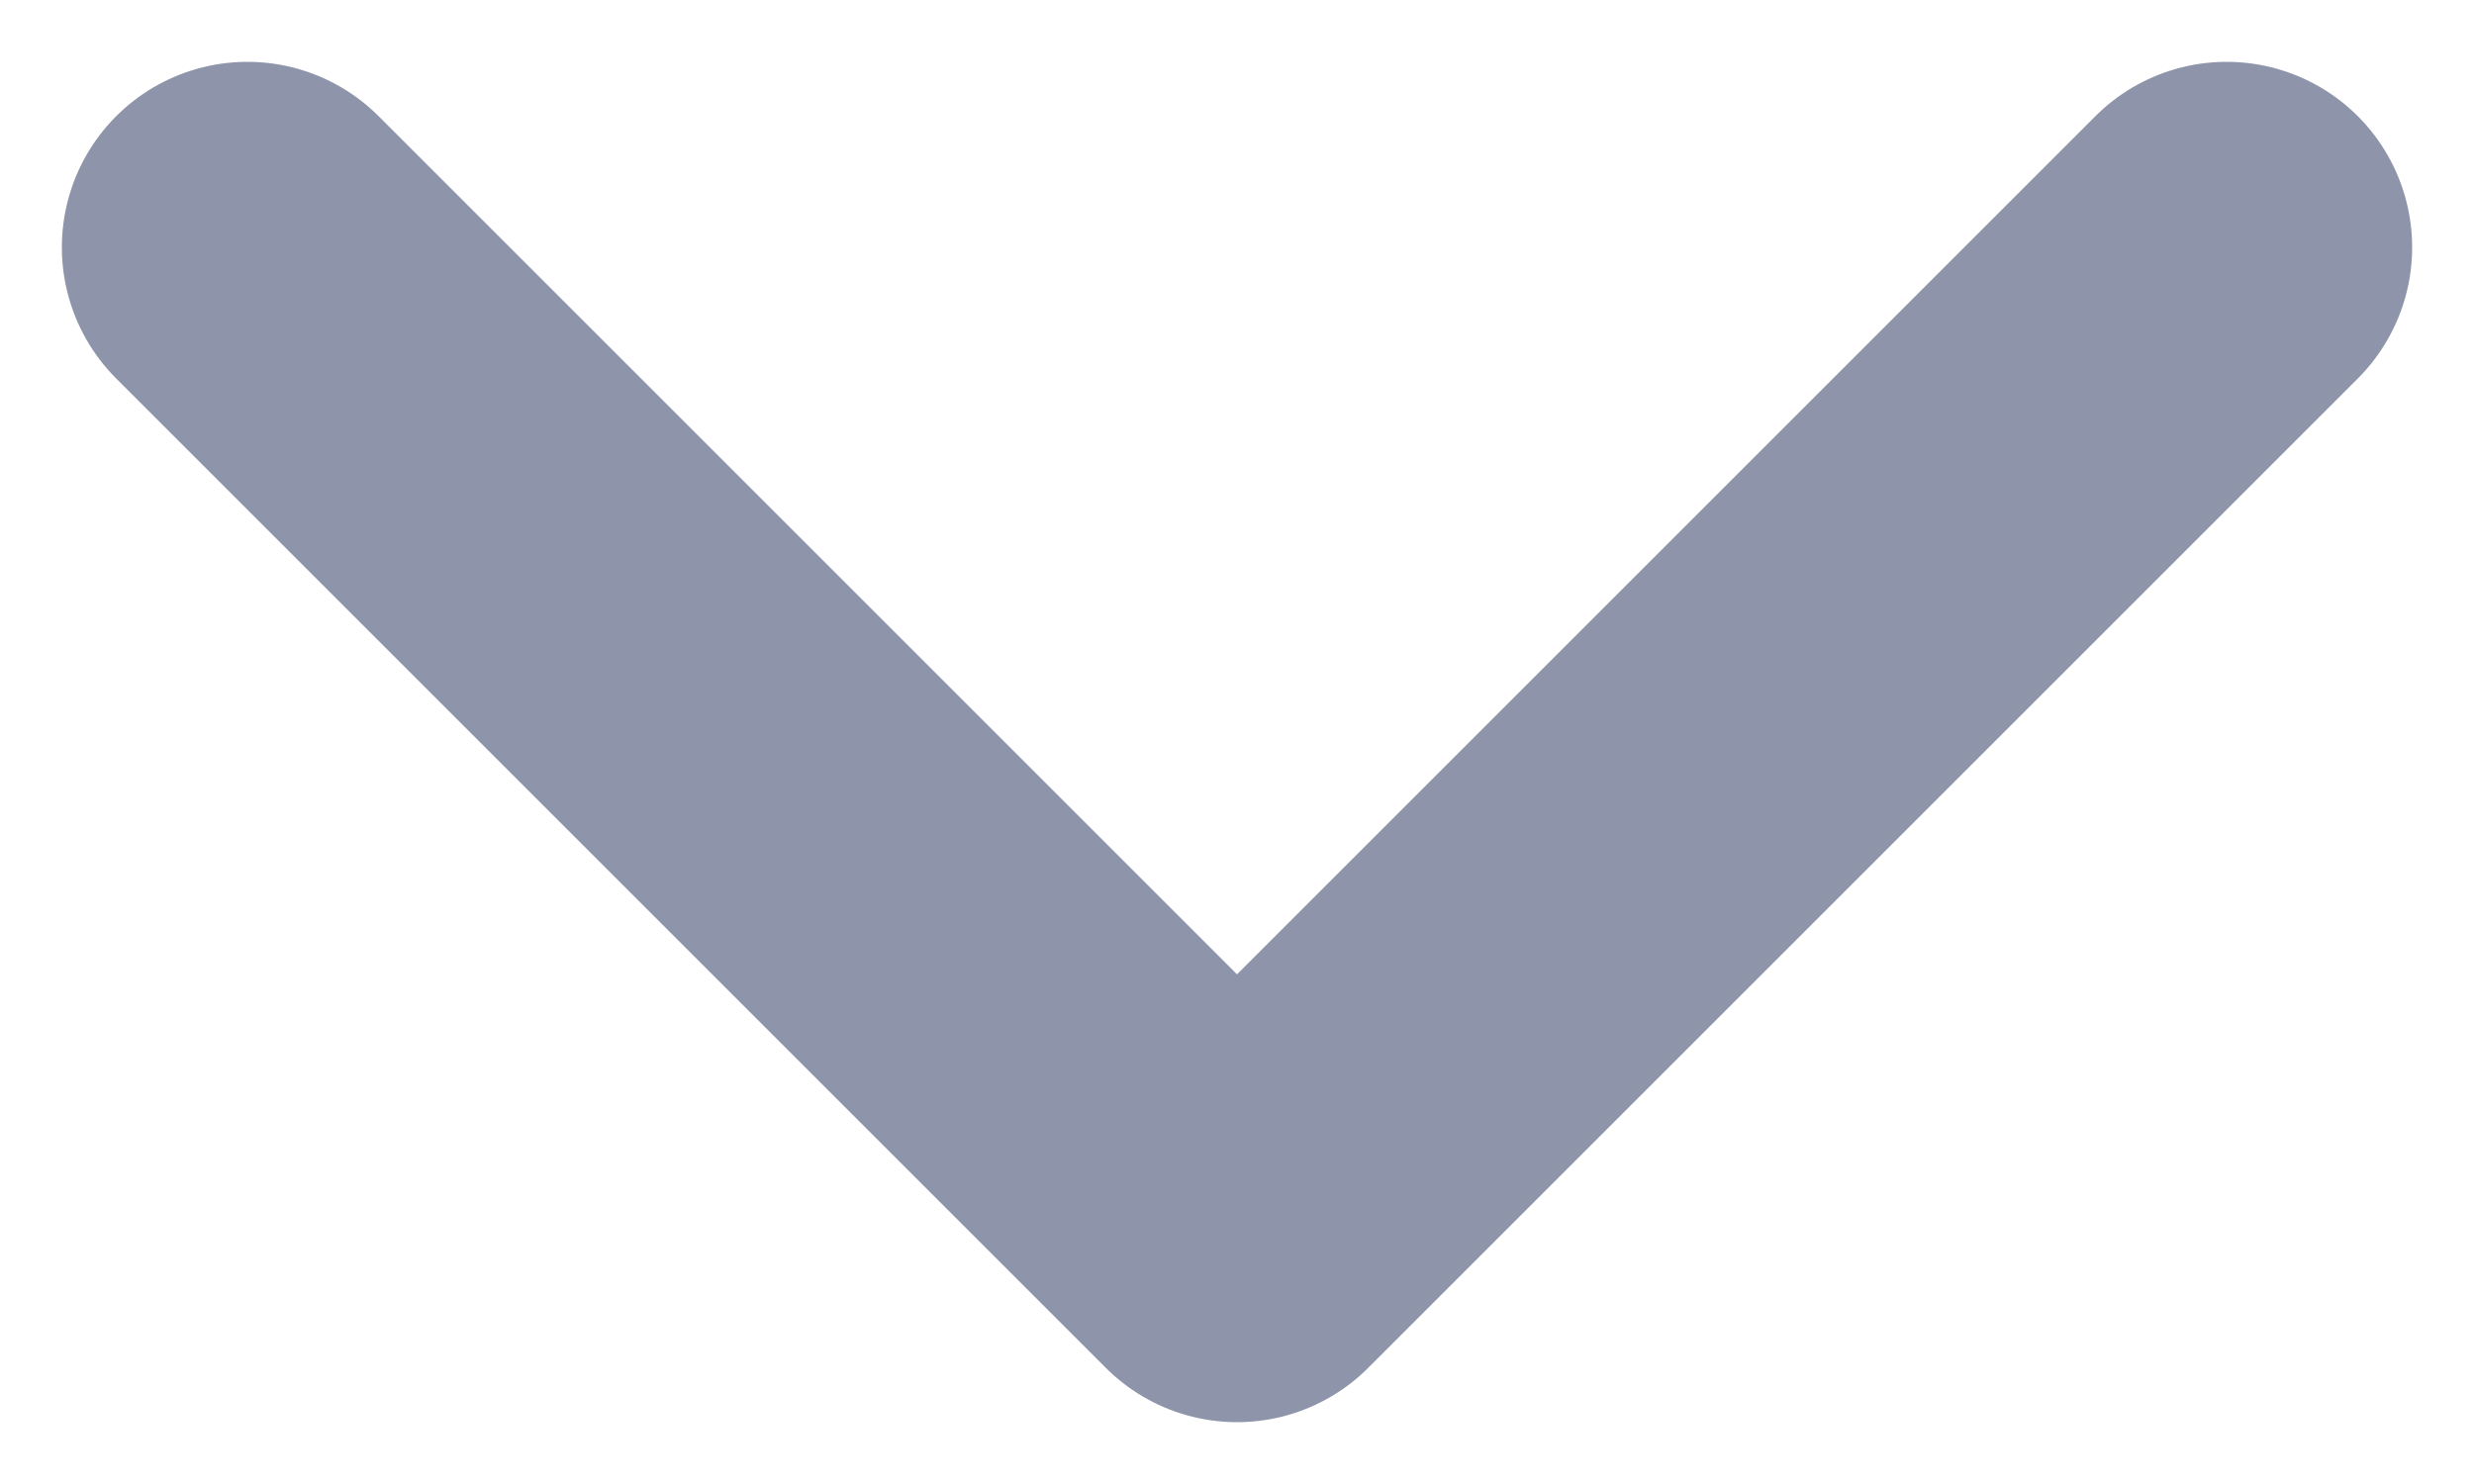
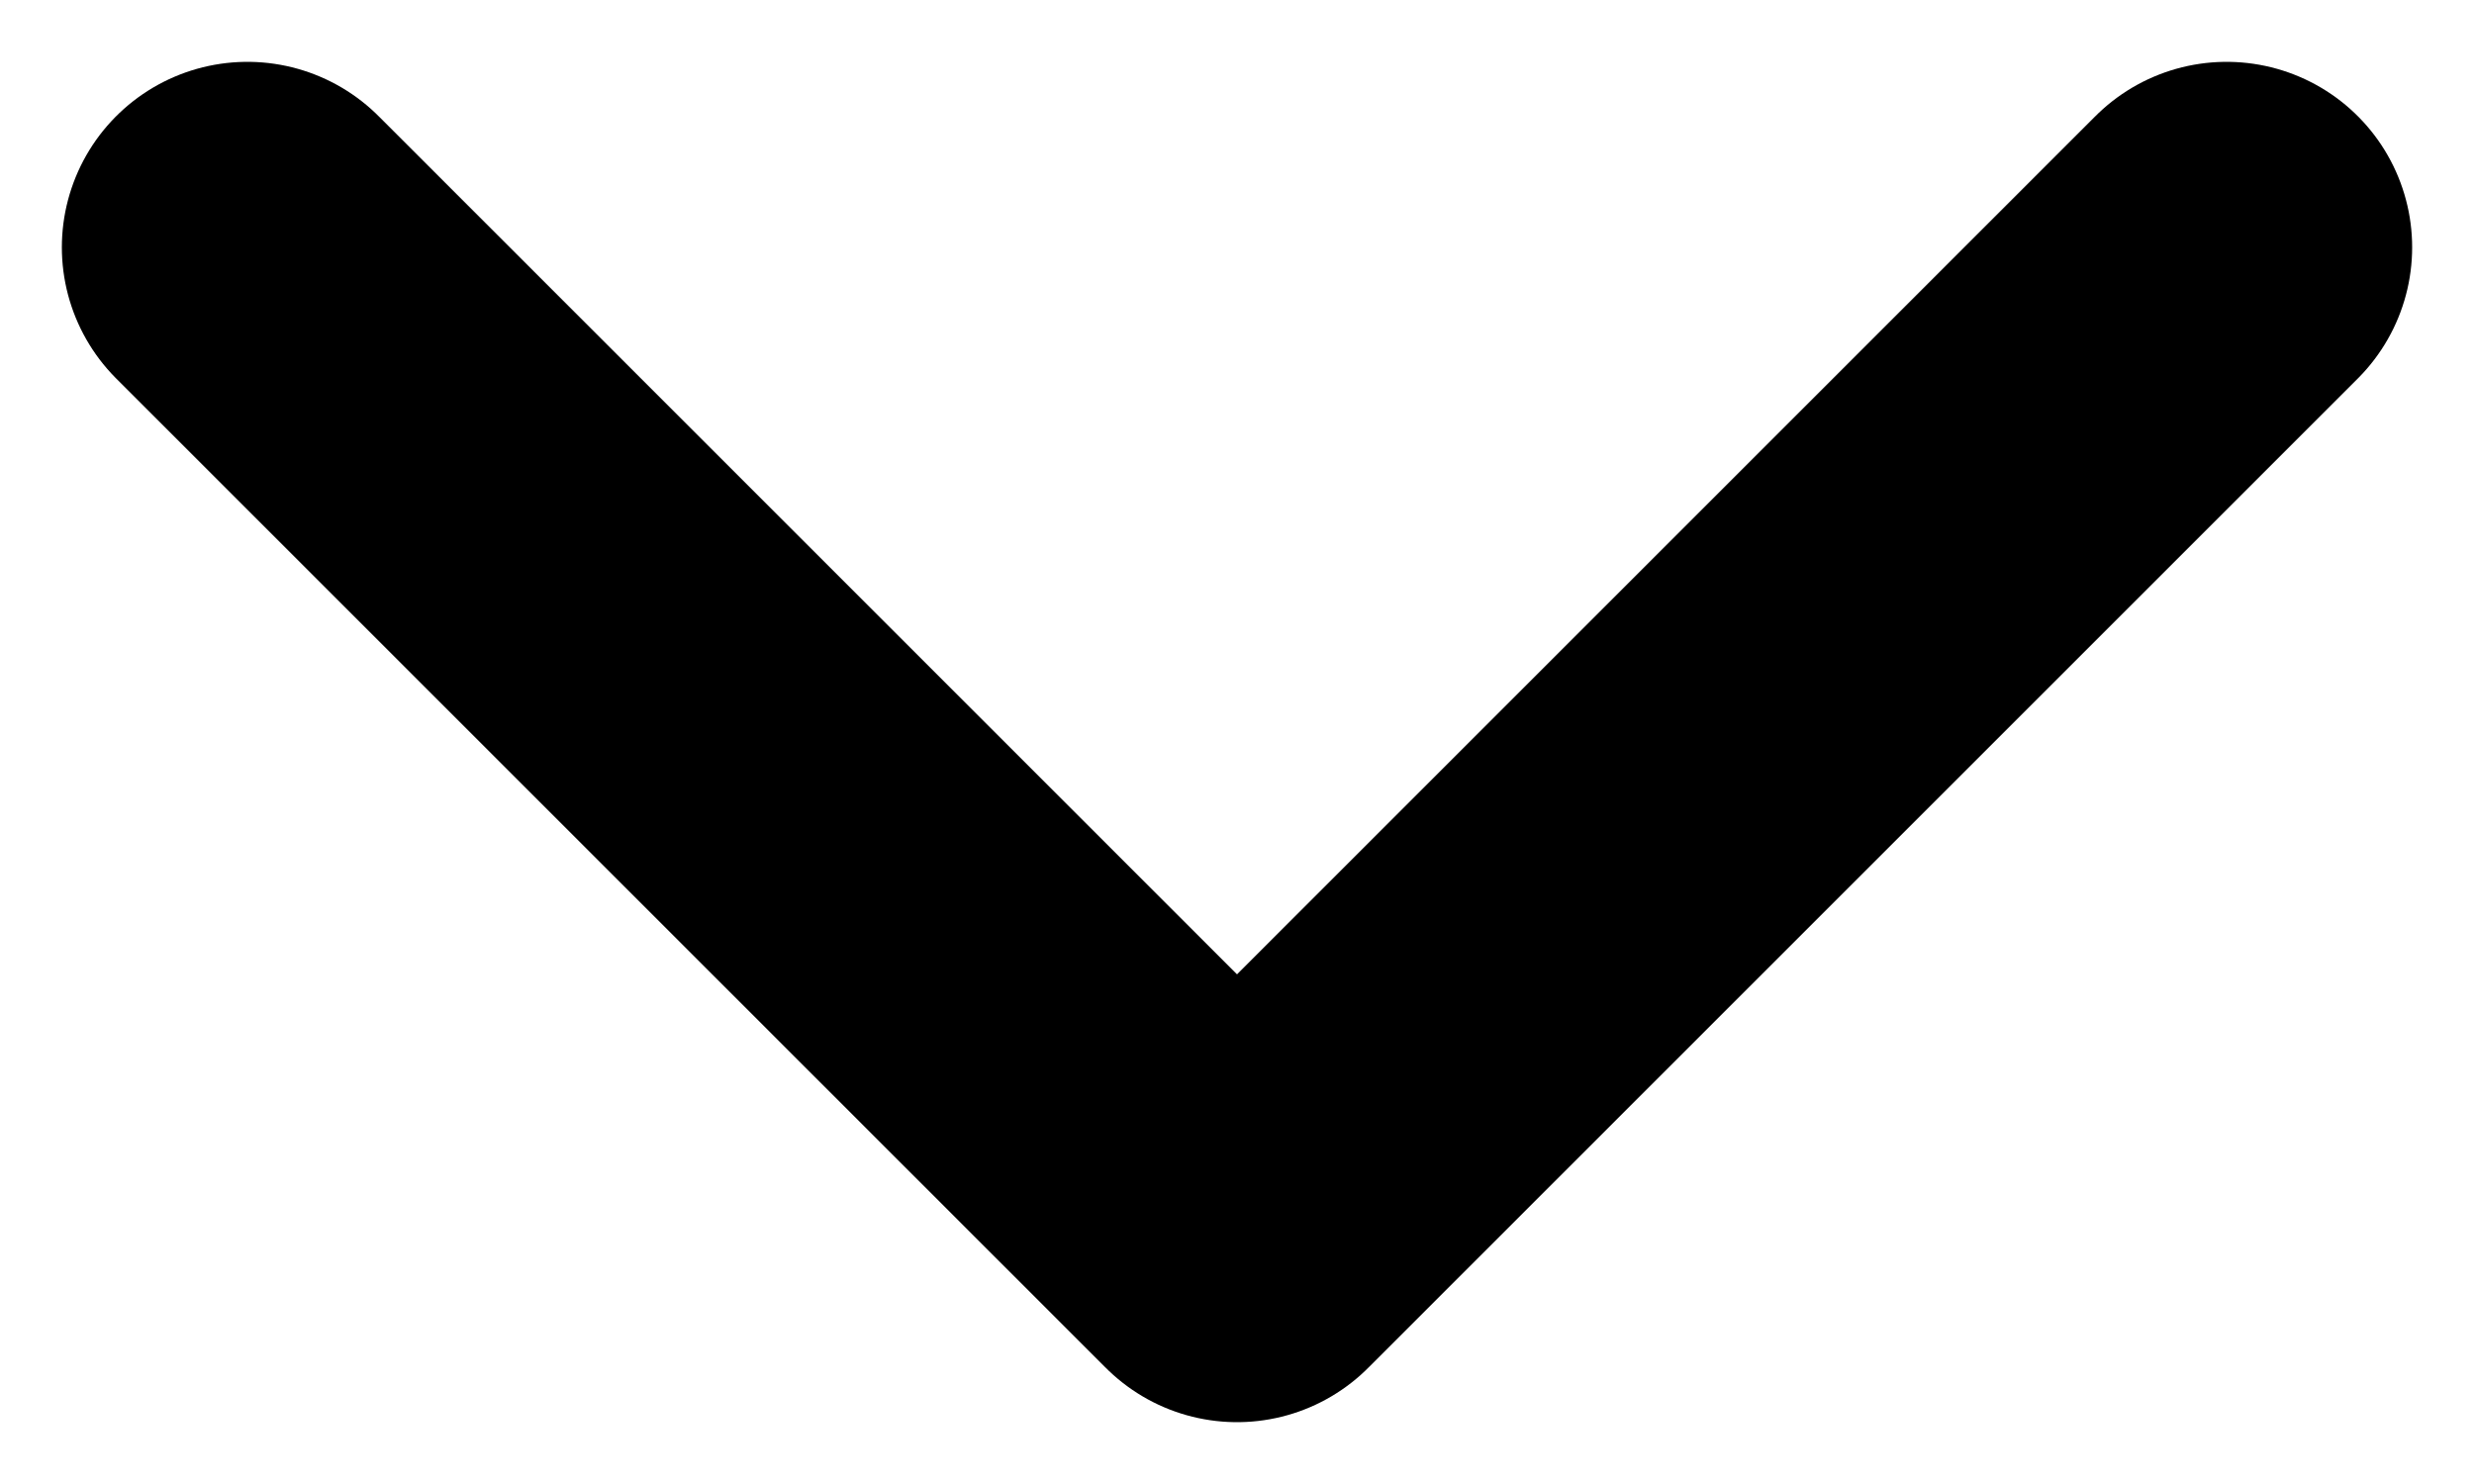
<svg xmlns="http://www.w3.org/2000/svg" width="10" height="6" viewBox="0 0 10 6" fill="none">
-   <path d="M1 1L5 5L9 1" stroke="#8E94AA" stroke-width="1.5" stroke-linecap="round" stroke-linejoin="round" />
+   <path d="M1 1L5 5L9 1" stroke="currentColor" stroke-width="1.5" stroke-linecap="round" stroke-linejoin="round" />
</svg>
